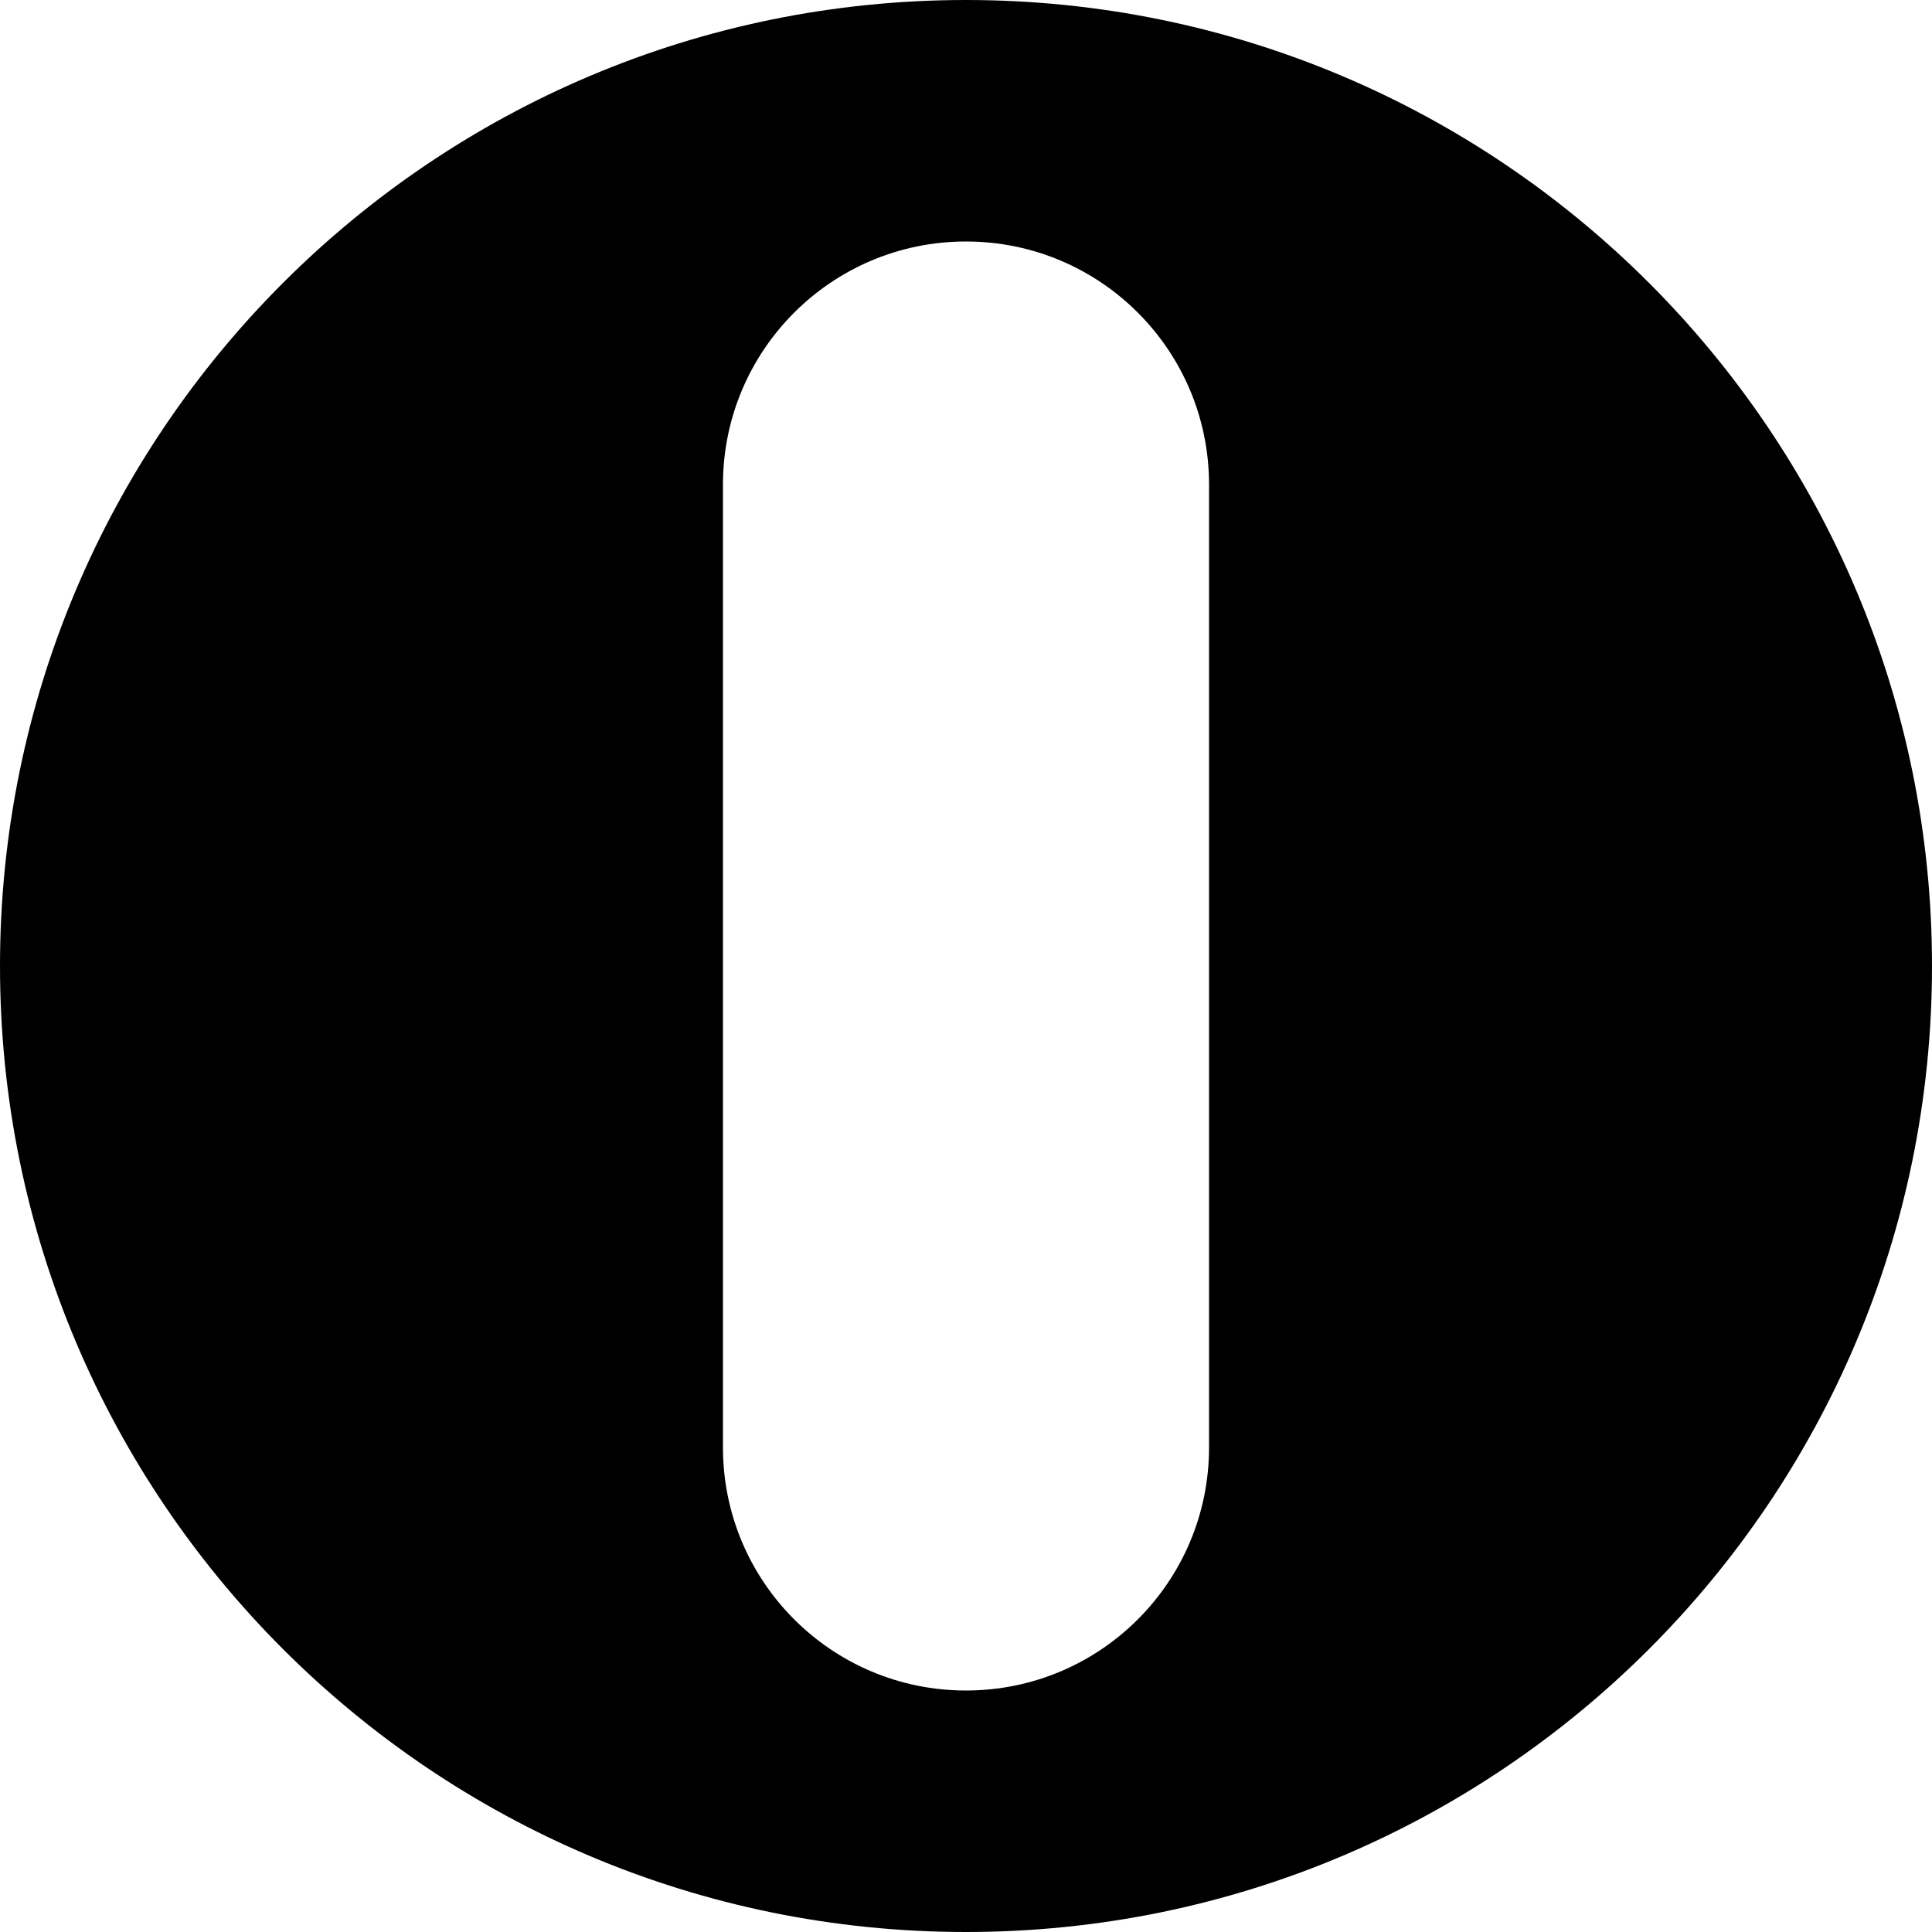
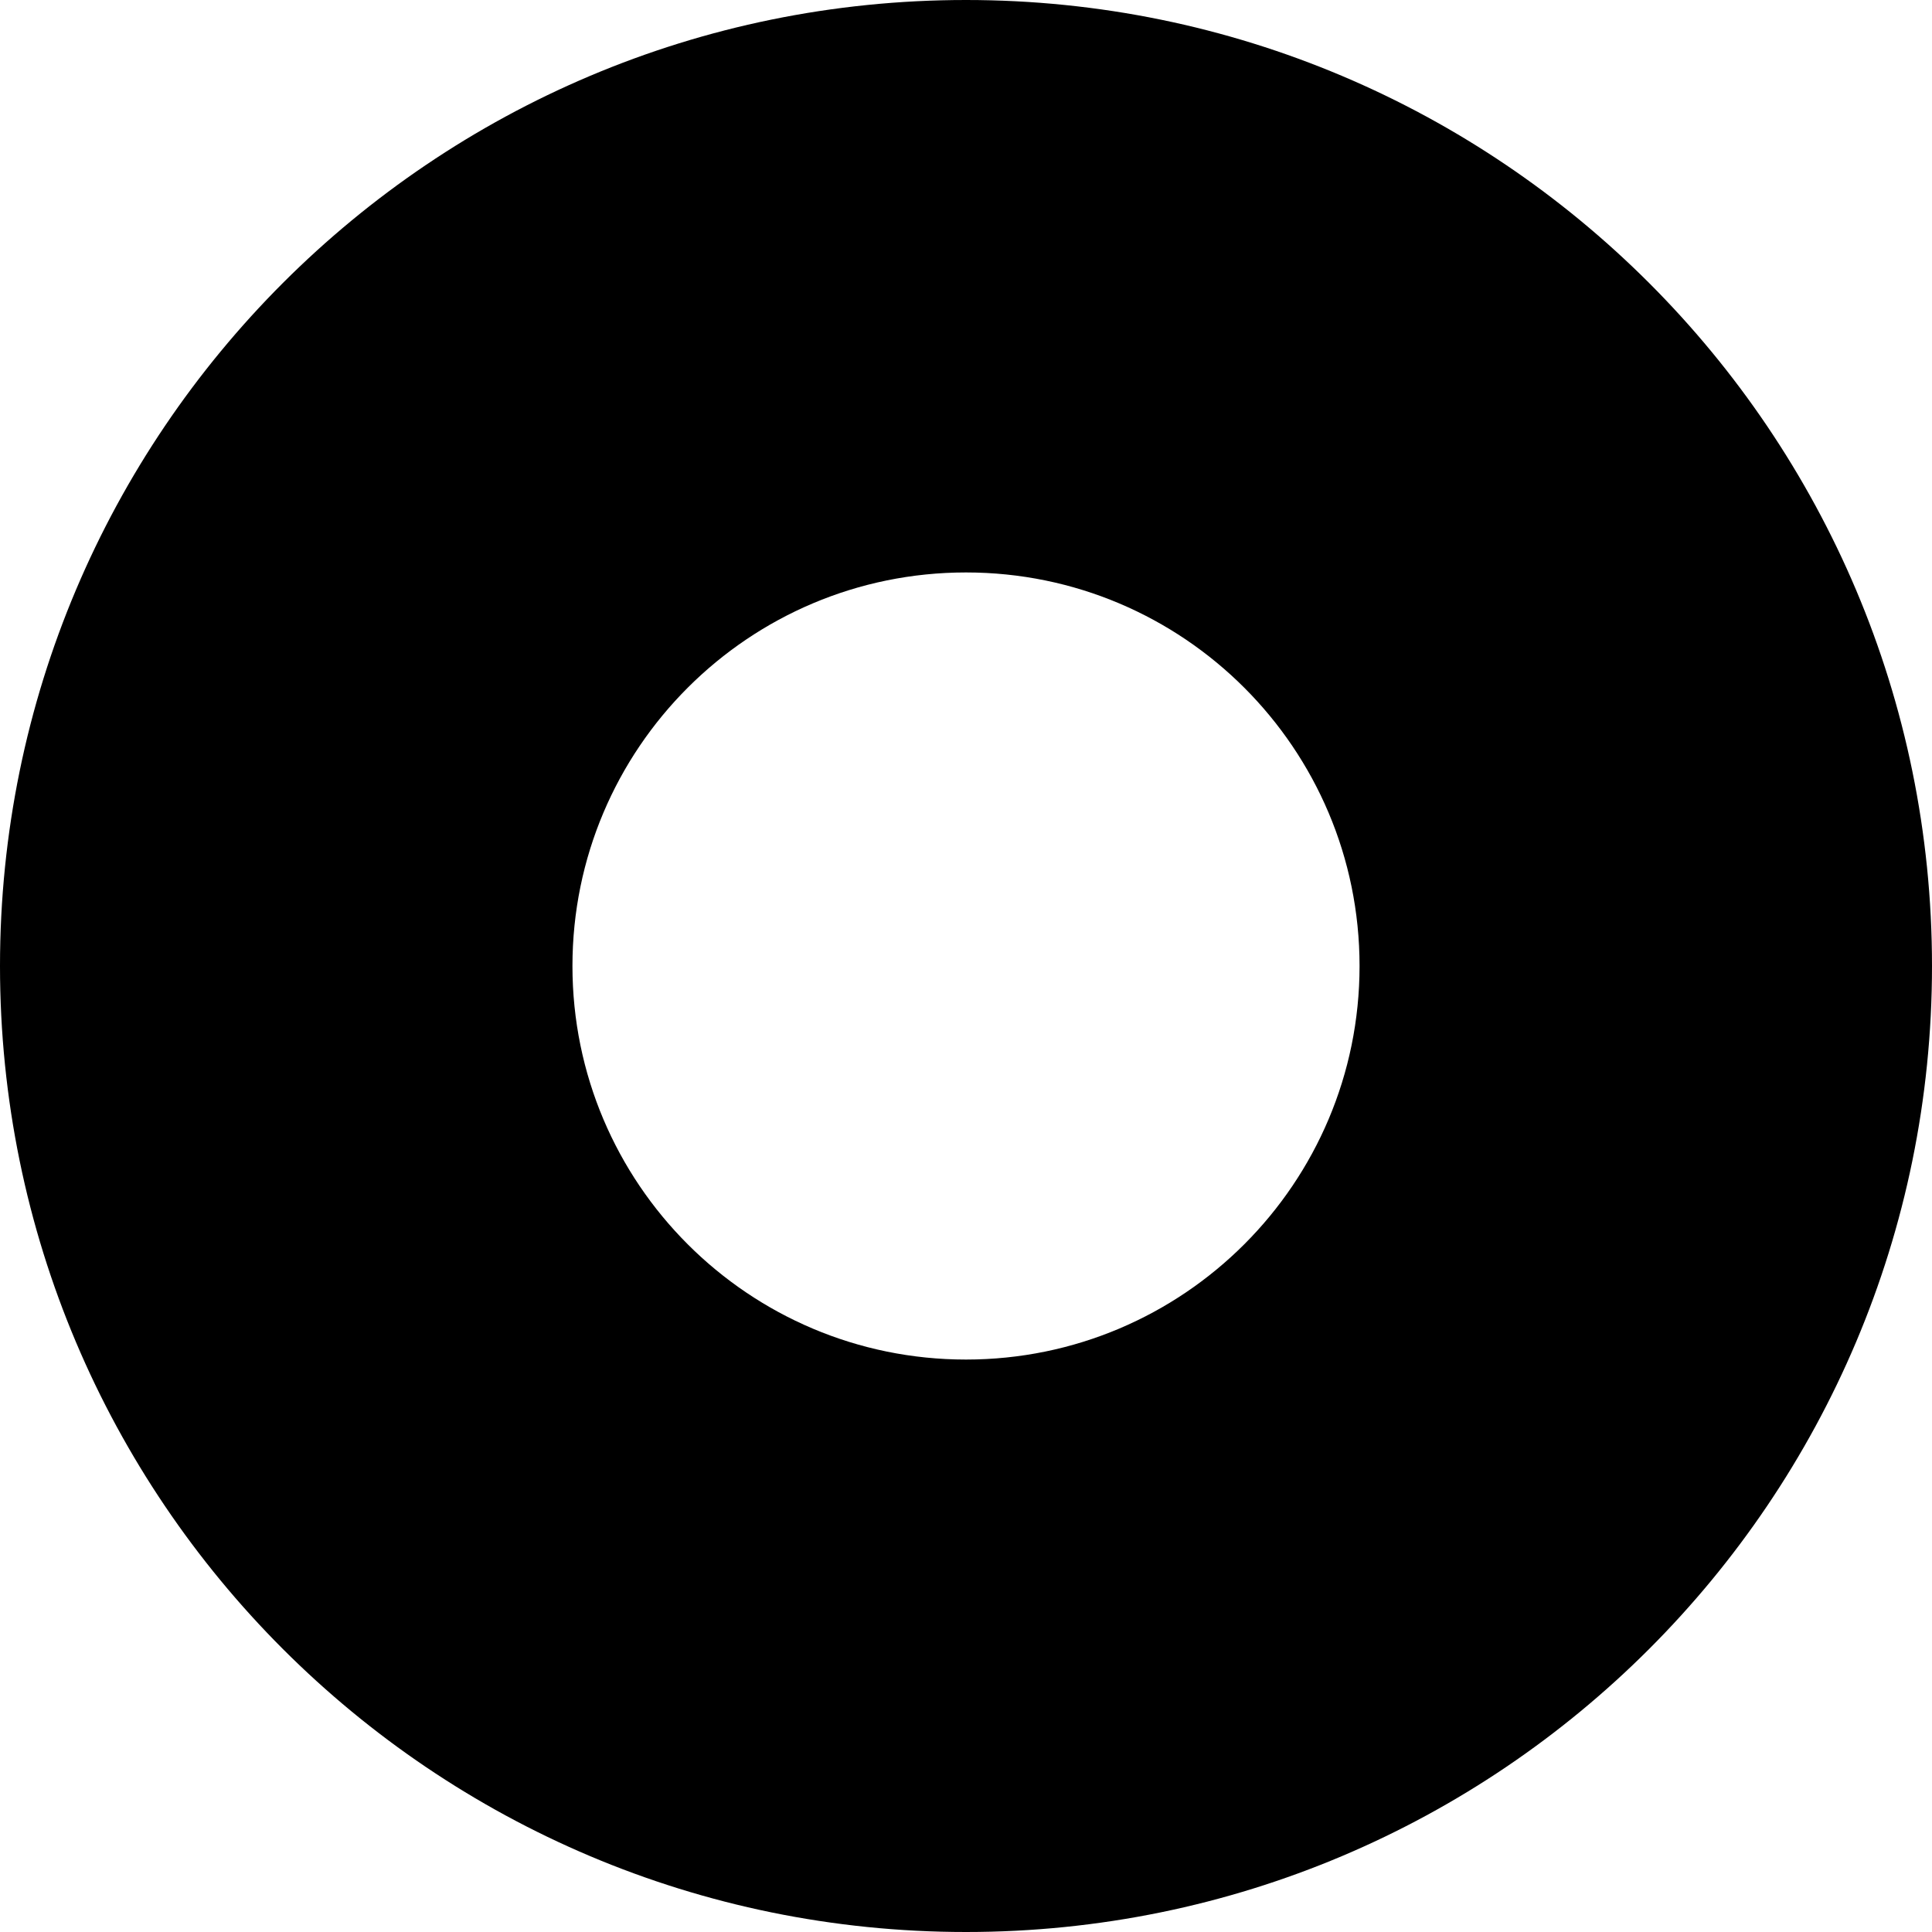
- <svg xmlns="http://www.w3.org/2000/svg" fill="#000000" version="1.1" id="Capa_1" width="800px" height="800px" viewBox="0 0 571.197 571.197" xml:space="preserve">
-   <g>
-     <g>
-       <path d="M285.599,571.197c157.721,0,285.598-127.877,285.598-285.598C571.197,127.877,443.32,0,285.599,0    C127.877,0,0,127.877,0,285.6C0,443.32,127.877,571.197,285.599,571.197z M213.744,143.254c0-39.669,32.139-71.855,71.855-71.855    c39.715,0,71.854,32.185,71.854,71.855v284.688c0,39.672-32.139,71.857-71.854,71.857c-39.716,0-71.855-32.186-71.855-71.855    V143.254z" />
-     </g>
-   </g>
+ <svg xmlns="http://www.w3.org/2000/svg" width="100%" height="100%" viewBox="0 0 64 64">
+   <path d="M32 0c17.673 0 32 14.327 32 32 0 17.673-14.327 32-32 32C14.327 64 0 49.673 0 32 0 14.327 14.327 0 32 0Zm0 18.963c-7.2 0-13.037 5.837-13.037 13.037 0 7.2 5.837 13.037 13.037 13.037 7.2 0 13.037-5.837 13.037-13.037 0-7.2-5.837-13.037-13.037-13.037Z" />
</svg>
